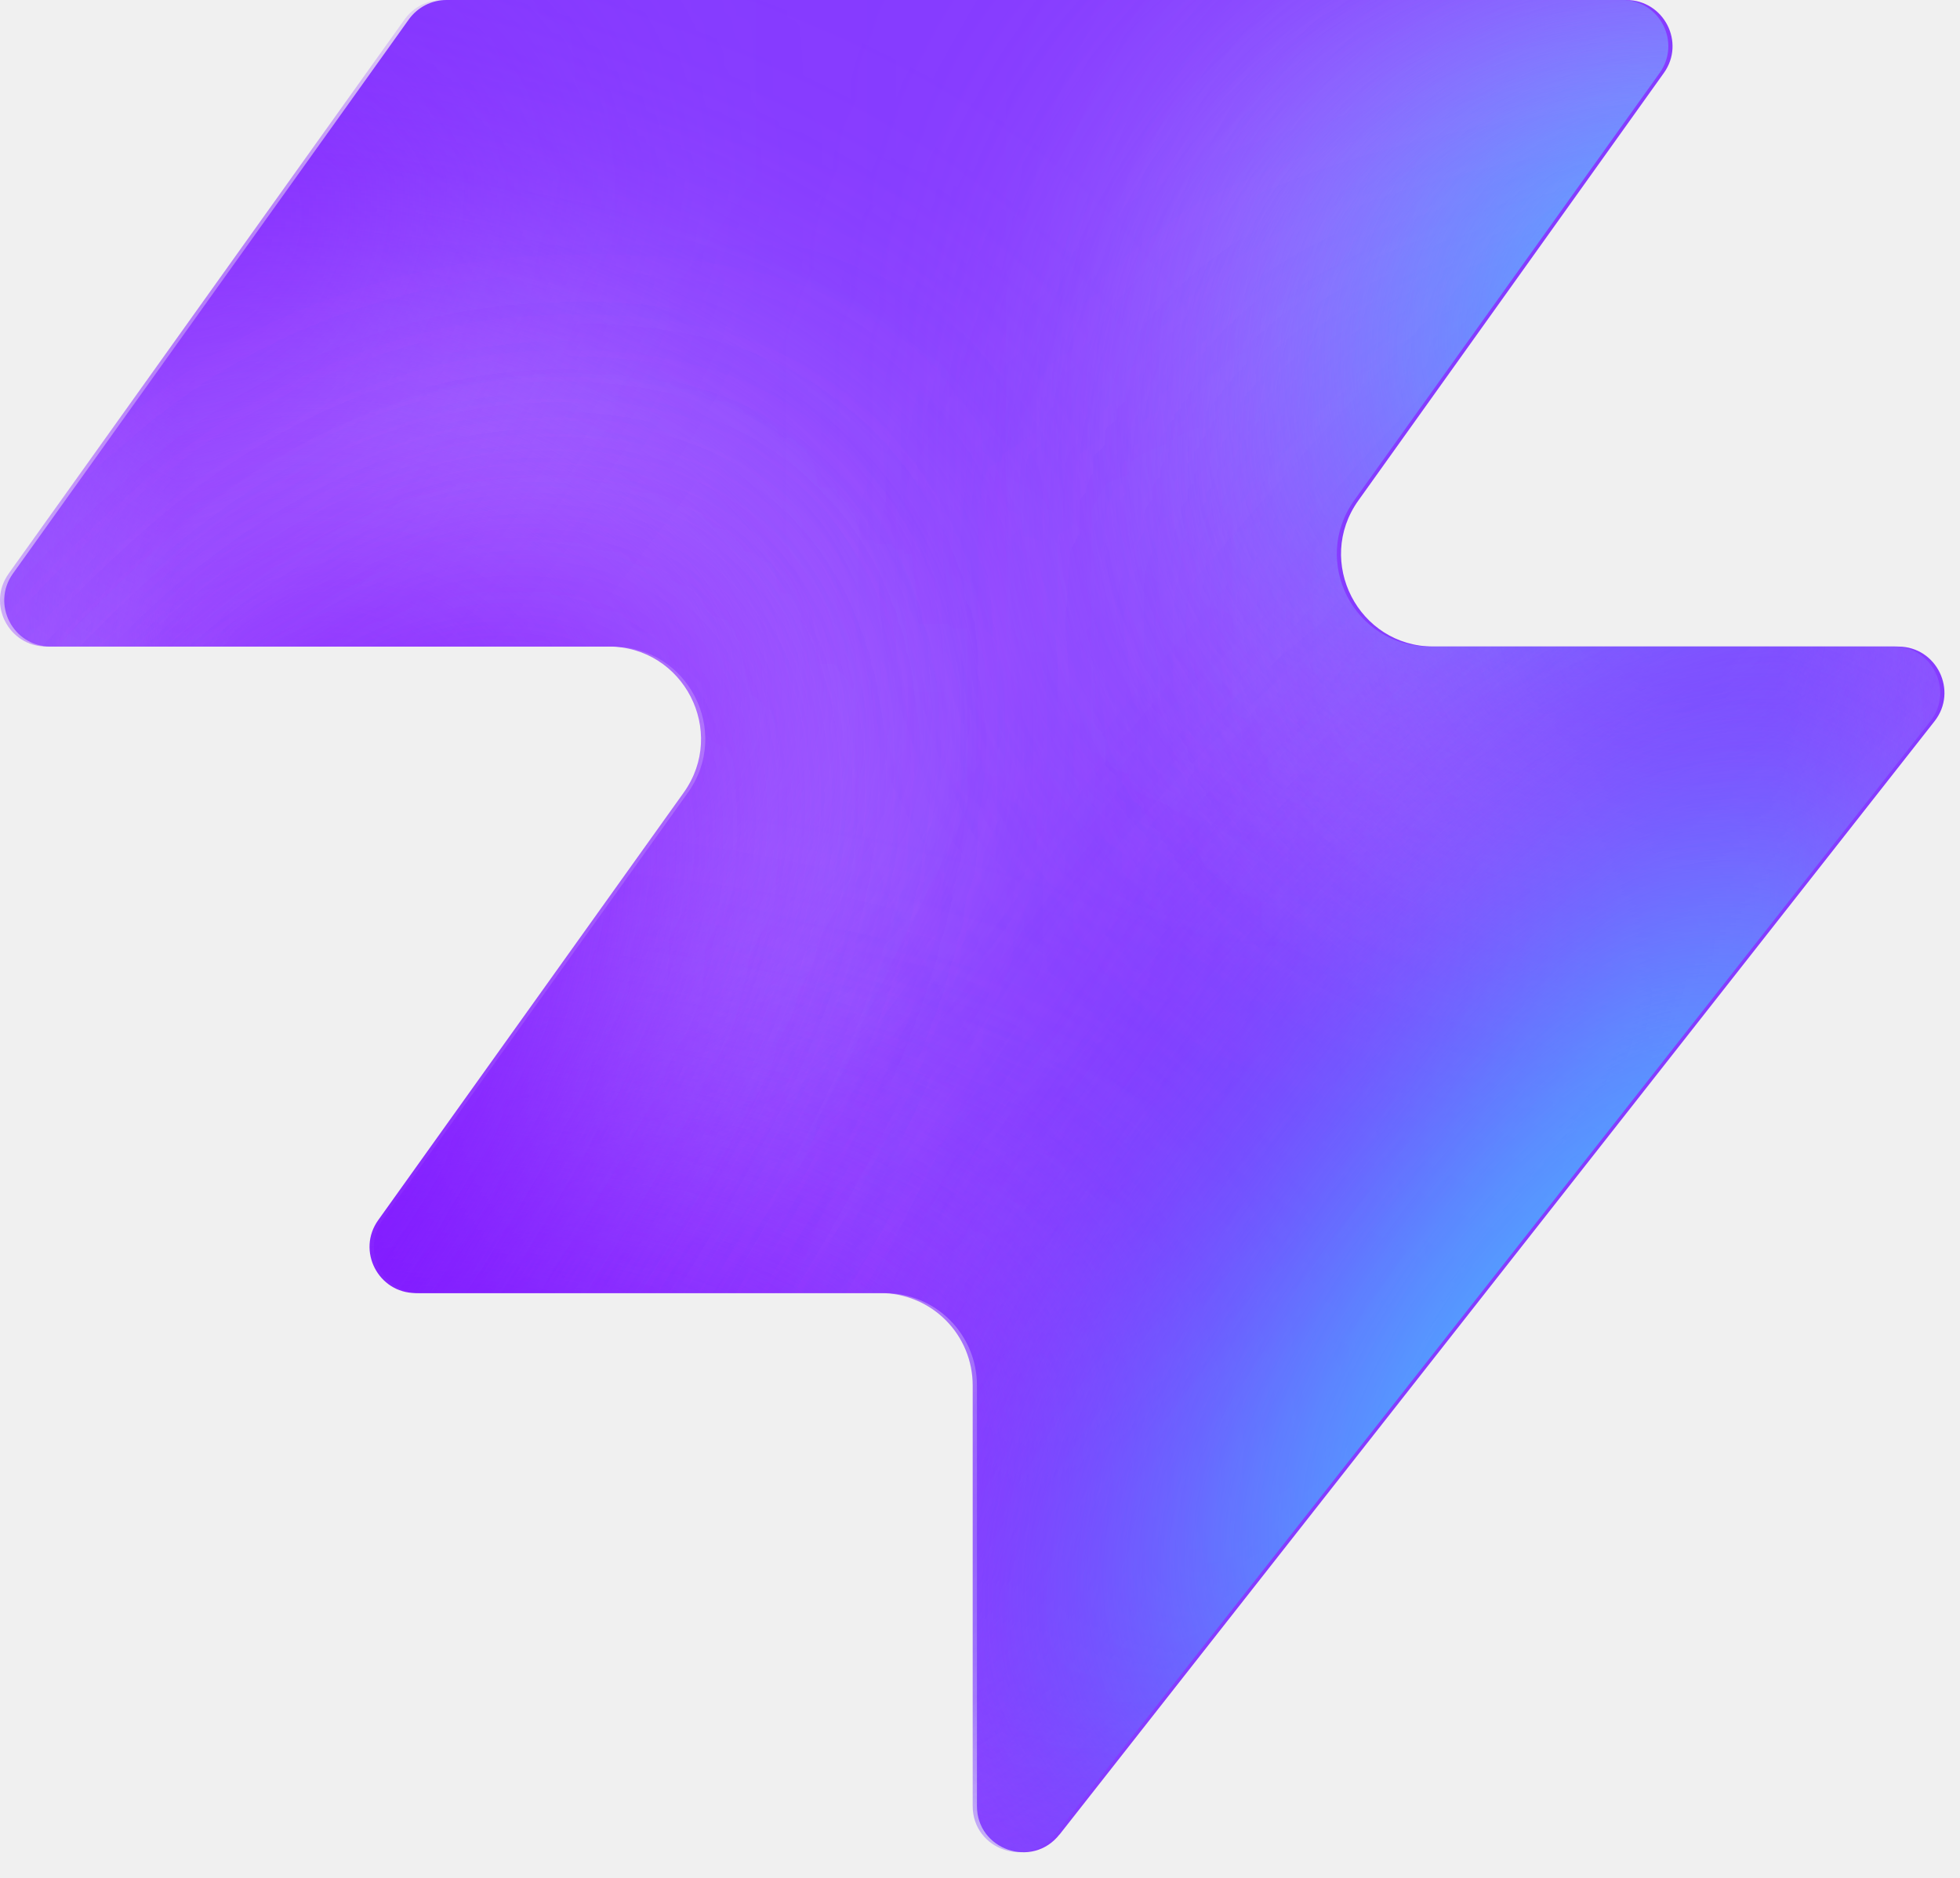
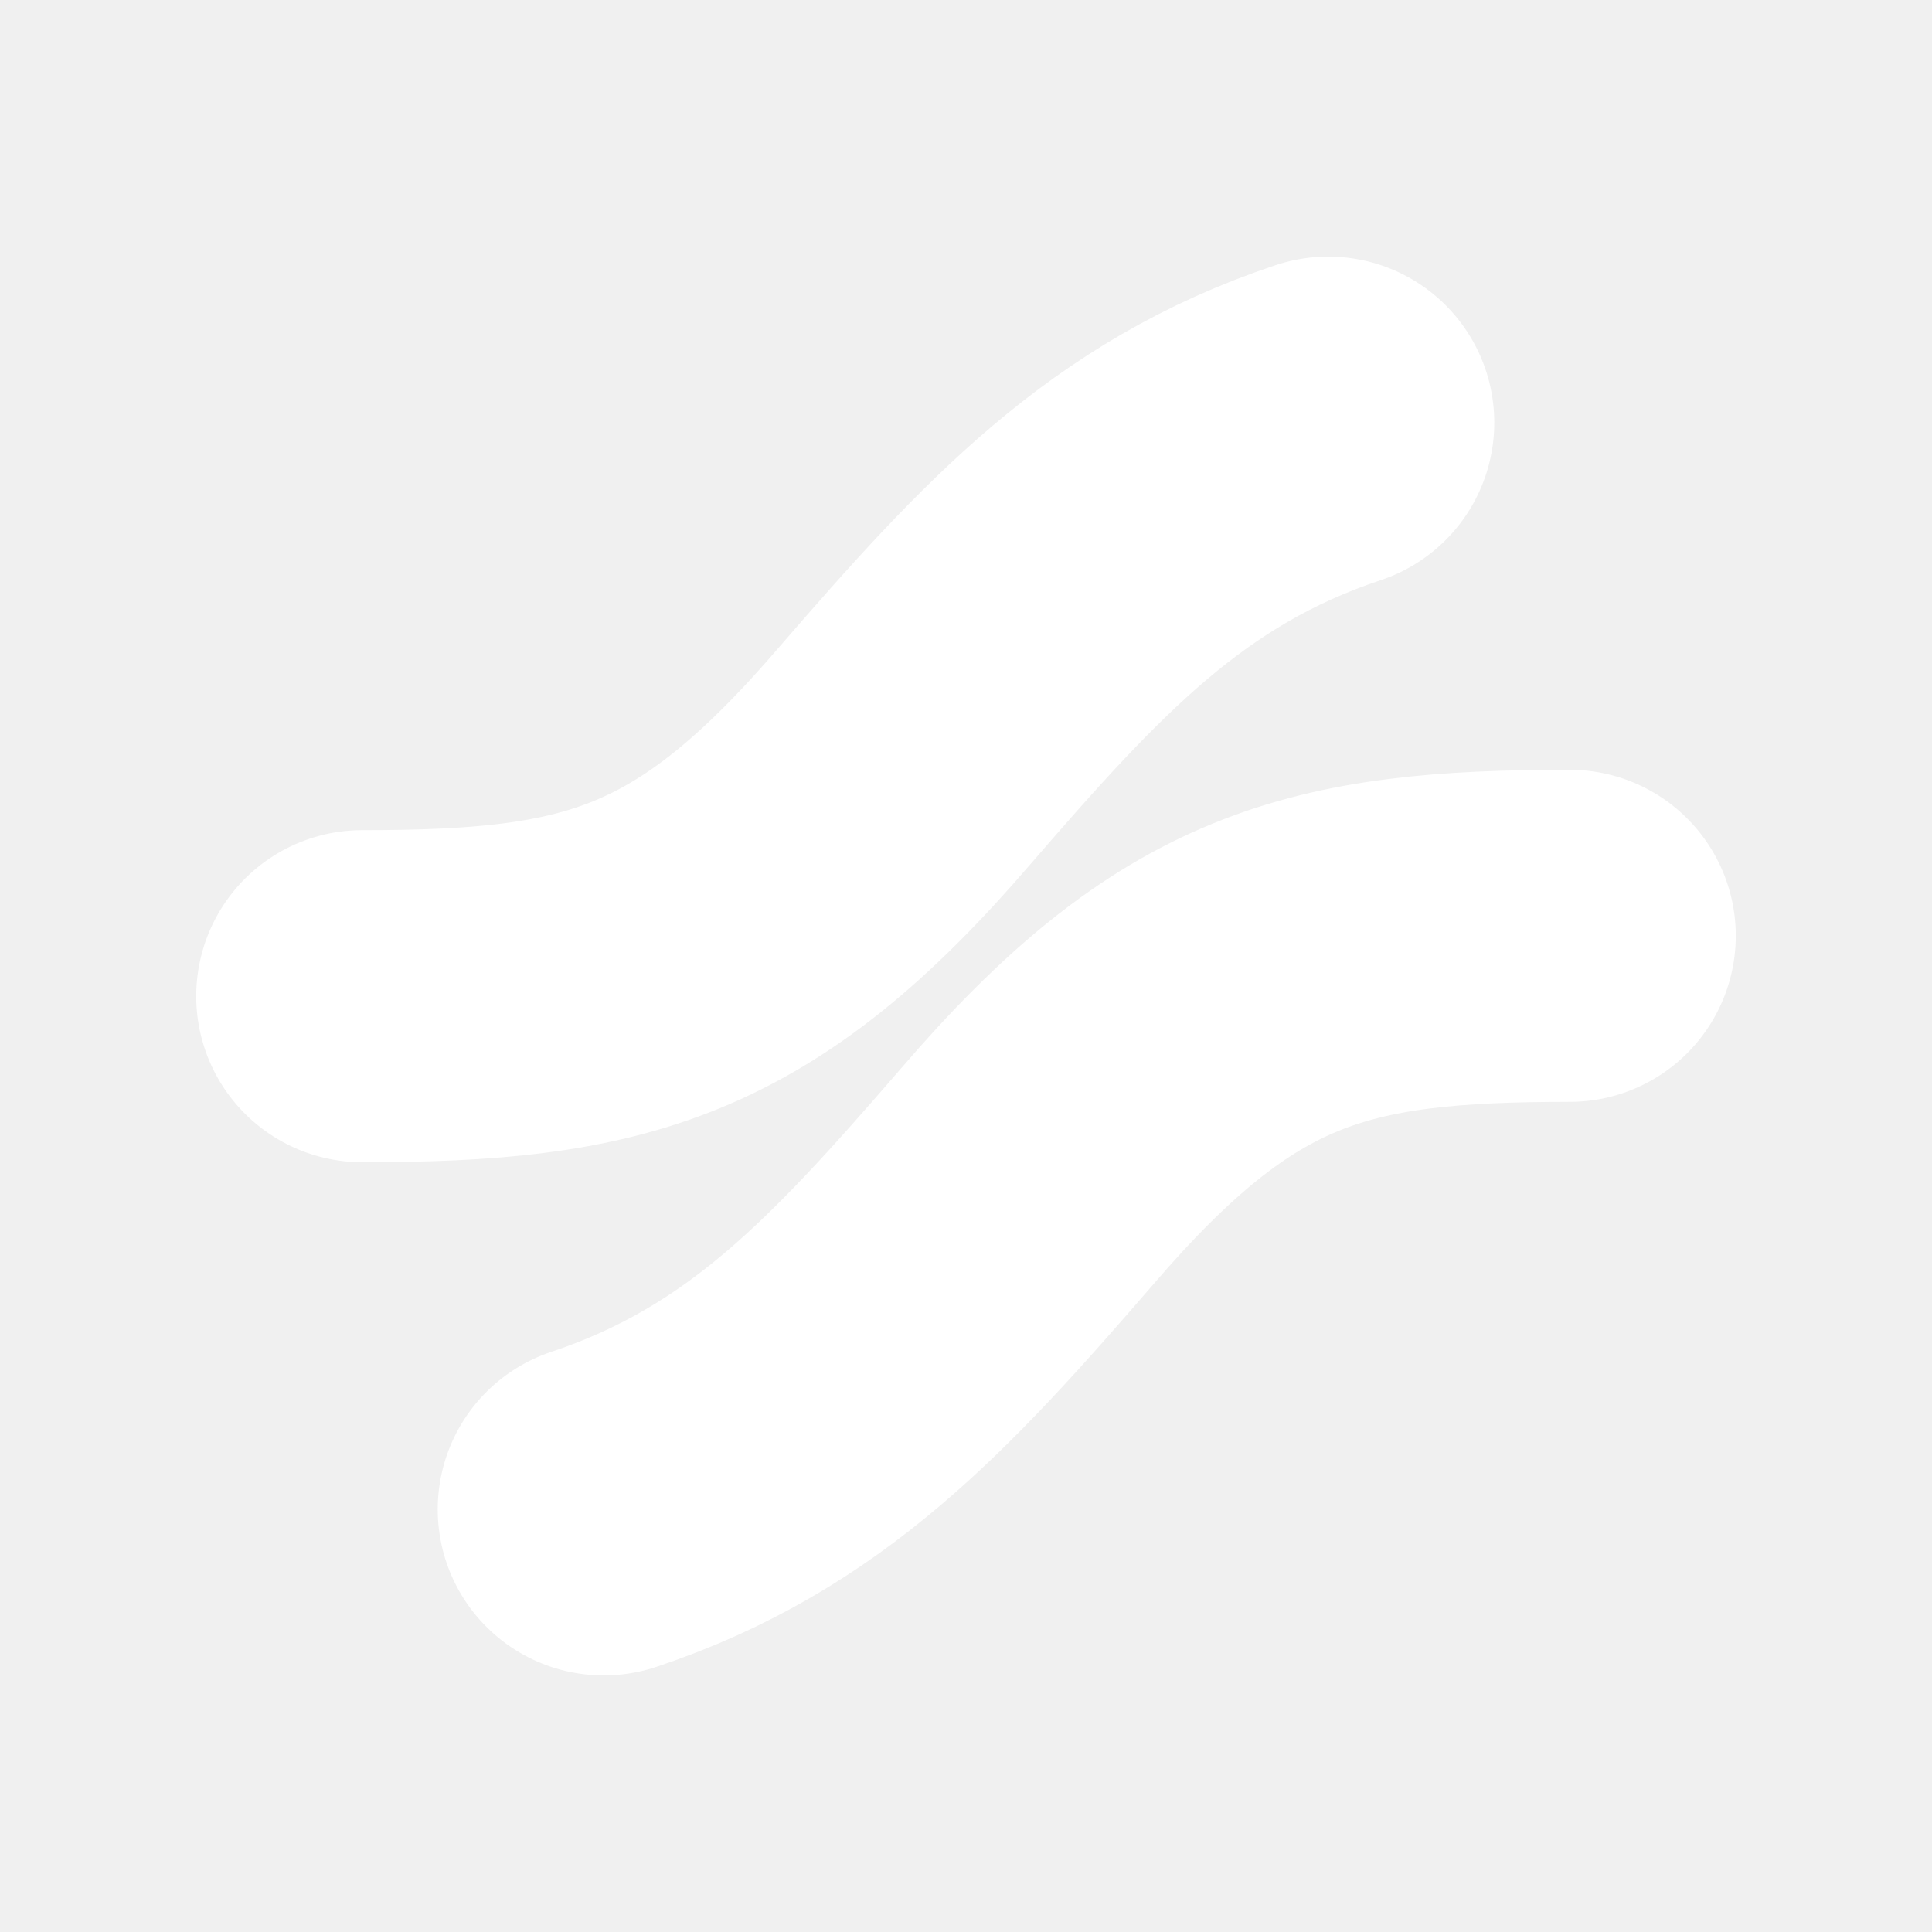
- <svg xmlns="http://www.w3.org/2000/svg" width="48" height="46" fill="none" viewBox="0 0 48 46">
-   <path fill="#863bff" d="M25.946 44.938c-.664.845-2.021.375-2.021-.698V33.937a2.26 2.26 0 0 0-2.262-2.262H10.287c-.92 0-1.456-1.04-.92-1.788l7.48-10.471c1.07-1.497 0-3.578-1.842-3.578H1.237c-.92 0-1.456-1.04-.92-1.788L10.013.474c.214-.297.556-.474.92-.474h28.894c.92 0 1.456 1.04.92 1.788l-7.48 10.471c-1.07 1.498 0 3.579 1.842 3.579h11.377c.943 0 1.473 1.088.89 1.83L25.947 44.94z" style="fill:#863bff;fill:color(display-p3 .525 .23 1);fill-opacity:1" />
-   <mask id="a" width="48" height="46" x="0" y="0" maskUnits="userSpaceOnUse" style="mask-type:alpha">
-     <path fill="#000" d="M25.842 44.938c-.664.844-2.021.375-2.021-.698V33.937a2.26 2.26 0 0 0-2.262-2.262H10.183c-.92 0-1.456-1.04-.92-1.788l7.48-10.471c1.07-1.498 0-3.579-1.842-3.579H1.133c-.92 0-1.456-1.04-.92-1.787L9.91.473c.214-.297.556-.474.92-.474h28.894c.92 0 1.456 1.04.92 1.788l-7.48 10.471c-1.07 1.498 0 3.578 1.842 3.578h11.377c.943 0 1.473 1.088.89 1.832L25.843 44.94z" style="fill:#000;fill-opacity:1" />
-   </mask>
-   <g mask="url(#a)">
-     <g filter="url(#b)">
-       <ellipse cx="5.508" cy="14.704" fill="#ede6ff" rx="5.508" ry="14.704" style="fill:#ede6ff;fill:color(display-p3 .927 .903 1);fill-opacity:1" transform="matrix(.00324 1 1 -.00324 -4.47 31.516)" />
-     </g>
-     <g filter="url(#c)">
-       <ellipse cx="10.399" cy="29.851" fill="#ede6ff" rx="10.399" ry="29.851" style="fill:#ede6ff;fill:color(display-p3 .927 .903 1);fill-opacity:1" transform="matrix(.00324 1 1 -.00324 -39.328 7.883)" />
-     </g>
-     <g filter="url(#d)">
-       <ellipse cx="5.508" cy="30.487" fill="#7e14ff" rx="5.508" ry="30.487" style="fill:#7e14ff;fill:color(display-p3 .492 .077 1);fill-opacity:1" transform="rotate(89.814 -25.913 -14.639)scale(1 -1)" />
-     </g>
-     <g filter="url(#e)">
-       <ellipse cx="5.508" cy="30.599" fill="#7e14ff" rx="5.508" ry="30.599" style="fill:#7e14ff;fill:color(display-p3 .492 .077 1);fill-opacity:1" transform="rotate(89.814 -32.644 -3.334)scale(1 -1)" />
-     </g>
-     <g filter="url(#f)">
-       <ellipse cx="5.508" cy="30.599" fill="#7e14ff" rx="5.508" ry="30.599" style="fill:#7e14ff;fill:color(display-p3 .492 .077 1);fill-opacity:1" transform="matrix(.00324 1 1 -.00324 -34.34 30.47)" />
-     </g>
-     <g filter="url(#g)">
-       <ellipse cx="14.072" cy="22.078" fill="#ede6ff" rx="14.072" ry="22.078" style="fill:#ede6ff;fill:color(display-p3 .927 .903 1);fill-opacity:1" transform="rotate(93.35 24.506 48.493)scale(-1 1)" />
-     </g>
-     <g filter="url(#h)">
-       <ellipse cx="3.47" cy="21.501" fill="#7e14ff" rx="3.47" ry="21.501" style="fill:#7e14ff;fill:color(display-p3 .492 .077 1);fill-opacity:1" transform="rotate(89.009 28.708 47.59)scale(-1 1)" />
-     </g>
-     <g filter="url(#i)">
-       <ellipse cx="3.47" cy="21.501" fill="#7e14ff" rx="3.47" ry="21.501" style="fill:#7e14ff;fill:color(display-p3 .492 .077 1);fill-opacity:1" transform="rotate(89.009 28.708 47.59)scale(-1 1)" />
-     </g>
-     <g filter="url(#j)">
-       <ellipse cx=".387" cy="8.972" fill="#7e14ff" rx="4.407" ry="29.108" style="fill:#7e14ff;fill:color(display-p3 .492 .077 1);fill-opacity:1" transform="rotate(39.51 .387 8.972)" />
-     </g>
-     <g filter="url(#k)">
-       <ellipse cx="47.523" cy="-6.092" fill="#7e14ff" rx="4.407" ry="29.108" style="fill:#7e14ff;fill:color(display-p3 .492 .077 1);fill-opacity:1" transform="rotate(37.892 47.523 -6.092)" />
-     </g>
-     <g filter="url(#l)">
-       <ellipse cx="41.412" cy="6.333" fill="#47bfff" rx="5.971" ry="9.665" style="fill:#47bfff;fill:color(display-p3 .28 .748 1);fill-opacity:1" transform="rotate(37.892 41.412 6.333)" />
-     </g>
-     <g filter="url(#m)">
-       <ellipse cx="-1.879" cy="38.332" fill="#7e14ff" rx="4.407" ry="29.108" style="fill:#7e14ff;fill:color(display-p3 .492 .077 1);fill-opacity:1" transform="rotate(37.892 -1.88 38.332)" />
-     </g>
-     <g filter="url(#n)">
-       <ellipse cx="-1.879" cy="38.332" fill="#7e14ff" rx="4.407" ry="29.108" style="fill:#7e14ff;fill:color(display-p3 .492 .077 1);fill-opacity:1" transform="rotate(37.892 -1.88 38.332)" />
-     </g>
-     <g filter="url(#o)">
-       <ellipse cx="35.651" cy="29.907" fill="#7e14ff" rx="4.407" ry="29.108" style="fill:#7e14ff;fill:color(display-p3 .492 .077 1);fill-opacity:1" transform="rotate(37.892 35.651 29.907)" />
-     </g>
-     <g filter="url(#p)">
-       <ellipse cx="38.418" cy="32.4" fill="#47bfff" rx="5.971" ry="15.297" style="fill:#47bfff;fill:color(display-p3 .28 .748 1);fill-opacity:1" transform="rotate(37.892 38.418 32.4)" />
-     </g>
-   </g>
-   <defs>
-     <filter id="b" width="60.045" height="41.654" x="-19.77" y="16.149" color-interpolation-filters="sRGB" filterUnits="userSpaceOnUse">
-       <feFlood flood-opacity="0" result="BackgroundImageFix" />
-       <feBlend in="SourceGraphic" in2="BackgroundImageFix" result="shape" />
-       <feGaussianBlur result="effect1_foregroundBlur_2002_17158" stdDeviation="7.659" />
-     </filter>
-     <filter id="c" width="90.34" height="51.437" x="-54.613" y="-7.533" color-interpolation-filters="sRGB" filterUnits="userSpaceOnUse">
-       <feFlood flood-opacity="0" result="BackgroundImageFix" />
-       <feBlend in="SourceGraphic" in2="BackgroundImageFix" result="shape" />
-       <feGaussianBlur result="effect1_foregroundBlur_2002_17158" stdDeviation="7.659" />
-     </filter>
-     <filter id="d" width="79.355" height="29.4" x="-49.64" y="2.03" color-interpolation-filters="sRGB" filterUnits="userSpaceOnUse">
-       <feFlood flood-opacity="0" result="BackgroundImageFix" />
-       <feBlend in="SourceGraphic" in2="BackgroundImageFix" result="shape" />
-       <feGaussianBlur result="effect1_foregroundBlur_2002_17158" stdDeviation="4.596" />
-     </filter>
-     <filter id="e" width="79.579" height="29.4" x="-45.045" y="20.029" color-interpolation-filters="sRGB" filterUnits="userSpaceOnUse">
-       <feFlood flood-opacity="0" result="BackgroundImageFix" />
-       <feBlend in="SourceGraphic" in2="BackgroundImageFix" result="shape" />
-       <feGaussianBlur result="effect1_foregroundBlur_2002_17158" stdDeviation="4.596" />
-     </filter>
-     <filter id="f" width="79.579" height="29.4" x="-43.513" y="21.178" color-interpolation-filters="sRGB" filterUnits="userSpaceOnUse">
-       <feFlood flood-opacity="0" result="BackgroundImageFix" />
-       <feBlend in="SourceGraphic" in2="BackgroundImageFix" result="shape" />
-       <feGaussianBlur result="effect1_foregroundBlur_2002_17158" stdDeviation="4.596" />
-     </filter>
-     <filter id="g" width="74.749" height="58.852" x="15.756" y="-17.901" color-interpolation-filters="sRGB" filterUnits="userSpaceOnUse">
-       <feFlood flood-opacity="0" result="BackgroundImageFix" />
-       <feBlend in="SourceGraphic" in2="BackgroundImageFix" result="shape" />
-       <feGaussianBlur result="effect1_foregroundBlur_2002_17158" stdDeviation="7.659" />
-     </filter>
-     <filter id="h" width="61.377" height="25.362" x="23.548" y="2.284" color-interpolation-filters="sRGB" filterUnits="userSpaceOnUse">
-       <feFlood flood-opacity="0" result="BackgroundImageFix" />
-       <feBlend in="SourceGraphic" in2="BackgroundImageFix" result="shape" />
-       <feGaussianBlur result="effect1_foregroundBlur_2002_17158" stdDeviation="4.596" />
-     </filter>
-     <filter id="i" width="61.377" height="25.362" x="23.548" y="2.284" color-interpolation-filters="sRGB" filterUnits="userSpaceOnUse">
-       <feFlood flood-opacity="0" result="BackgroundImageFix" />
-       <feBlend in="SourceGraphic" in2="BackgroundImageFix" result="shape" />
-       <feGaussianBlur result="effect1_foregroundBlur_2002_17158" stdDeviation="4.596" />
-     </filter>
-     <filter id="j" width="56.045" height="63.649" x="-27.636" y="-22.853" color-interpolation-filters="sRGB" filterUnits="userSpaceOnUse">
-       <feFlood flood-opacity="0" result="BackgroundImageFix" />
-       <feBlend in="SourceGraphic" in2="BackgroundImageFix" result="shape" />
-       <feGaussianBlur result="effect1_foregroundBlur_2002_17158" stdDeviation="4.596" />
-     </filter>
-     <filter id="k" width="54.814" height="64.646" x="20.116" y="-38.415" color-interpolation-filters="sRGB" filterUnits="userSpaceOnUse">
-       <feFlood flood-opacity="0" result="BackgroundImageFix" />
-       <feBlend in="SourceGraphic" in2="BackgroundImageFix" result="shape" />
-       <feGaussianBlur result="effect1_foregroundBlur_2002_17158" stdDeviation="4.596" />
-     </filter>
-     <filter id="l" width="33.541" height="35.313" x="24.641" y="-11.323" color-interpolation-filters="sRGB" filterUnits="userSpaceOnUse">
-       <feFlood flood-opacity="0" result="BackgroundImageFix" />
-       <feBlend in="SourceGraphic" in2="BackgroundImageFix" result="shape" />
-       <feGaussianBlur result="effect1_foregroundBlur_2002_17158" stdDeviation="4.596" />
-     </filter>
-     <filter id="m" width="54.814" height="64.646" x="-29.286" y="6.009" color-interpolation-filters="sRGB" filterUnits="userSpaceOnUse">
-       <feFlood flood-opacity="0" result="BackgroundImageFix" />
-       <feBlend in="SourceGraphic" in2="BackgroundImageFix" result="shape" />
-       <feGaussianBlur result="effect1_foregroundBlur_2002_17158" stdDeviation="4.596" />
-     </filter>
-     <filter id="n" width="54.814" height="64.646" x="-29.286" y="6.009" color-interpolation-filters="sRGB" filterUnits="userSpaceOnUse">
-       <feFlood flood-opacity="0" result="BackgroundImageFix" />
-       <feBlend in="SourceGraphic" in2="BackgroundImageFix" result="shape" />
-       <feGaussianBlur result="effect1_foregroundBlur_2002_17158" stdDeviation="4.596" />
-     </filter>
-     <filter id="o" width="54.814" height="64.646" x="8.244" y="-2.416" color-interpolation-filters="sRGB" filterUnits="userSpaceOnUse">
-       <feFlood flood-opacity="0" result="BackgroundImageFix" />
-       <feBlend in="SourceGraphic" in2="BackgroundImageFix" result="shape" />
-       <feGaussianBlur result="effect1_foregroundBlur_2002_17158" stdDeviation="4.596" />
-     </filter>
-     <filter id="p" width="39.409" height="43.623" x="18.713" y="10.588" color-interpolation-filters="sRGB" filterUnits="userSpaceOnUse">
-       <feFlood flood-opacity="0" result="BackgroundImageFix" />
-       <feBlend in="SourceGraphic" in2="BackgroundImageFix" result="shape" />
-       <feGaussianBlur result="effect1_foregroundBlur_2002_17158" stdDeviation="4.596" />
-     </filter>
-   </defs>
+ <svg xmlns="http://www.w3.org/2000/svg" viewBox="0 0 64 64" fill="none">
+   <path d="M12 33c8 0 12-1 18-8 4.5-5.2 8-9 14-11" stroke="#fff" stroke-width="11" stroke-linecap="round" />
+   <path d="M52 31c-8 0-12 1-18 8-4.5 5.2-8 9-14 11" stroke="#fff" stroke-width="11" stroke-linecap="round" />
</svg>
